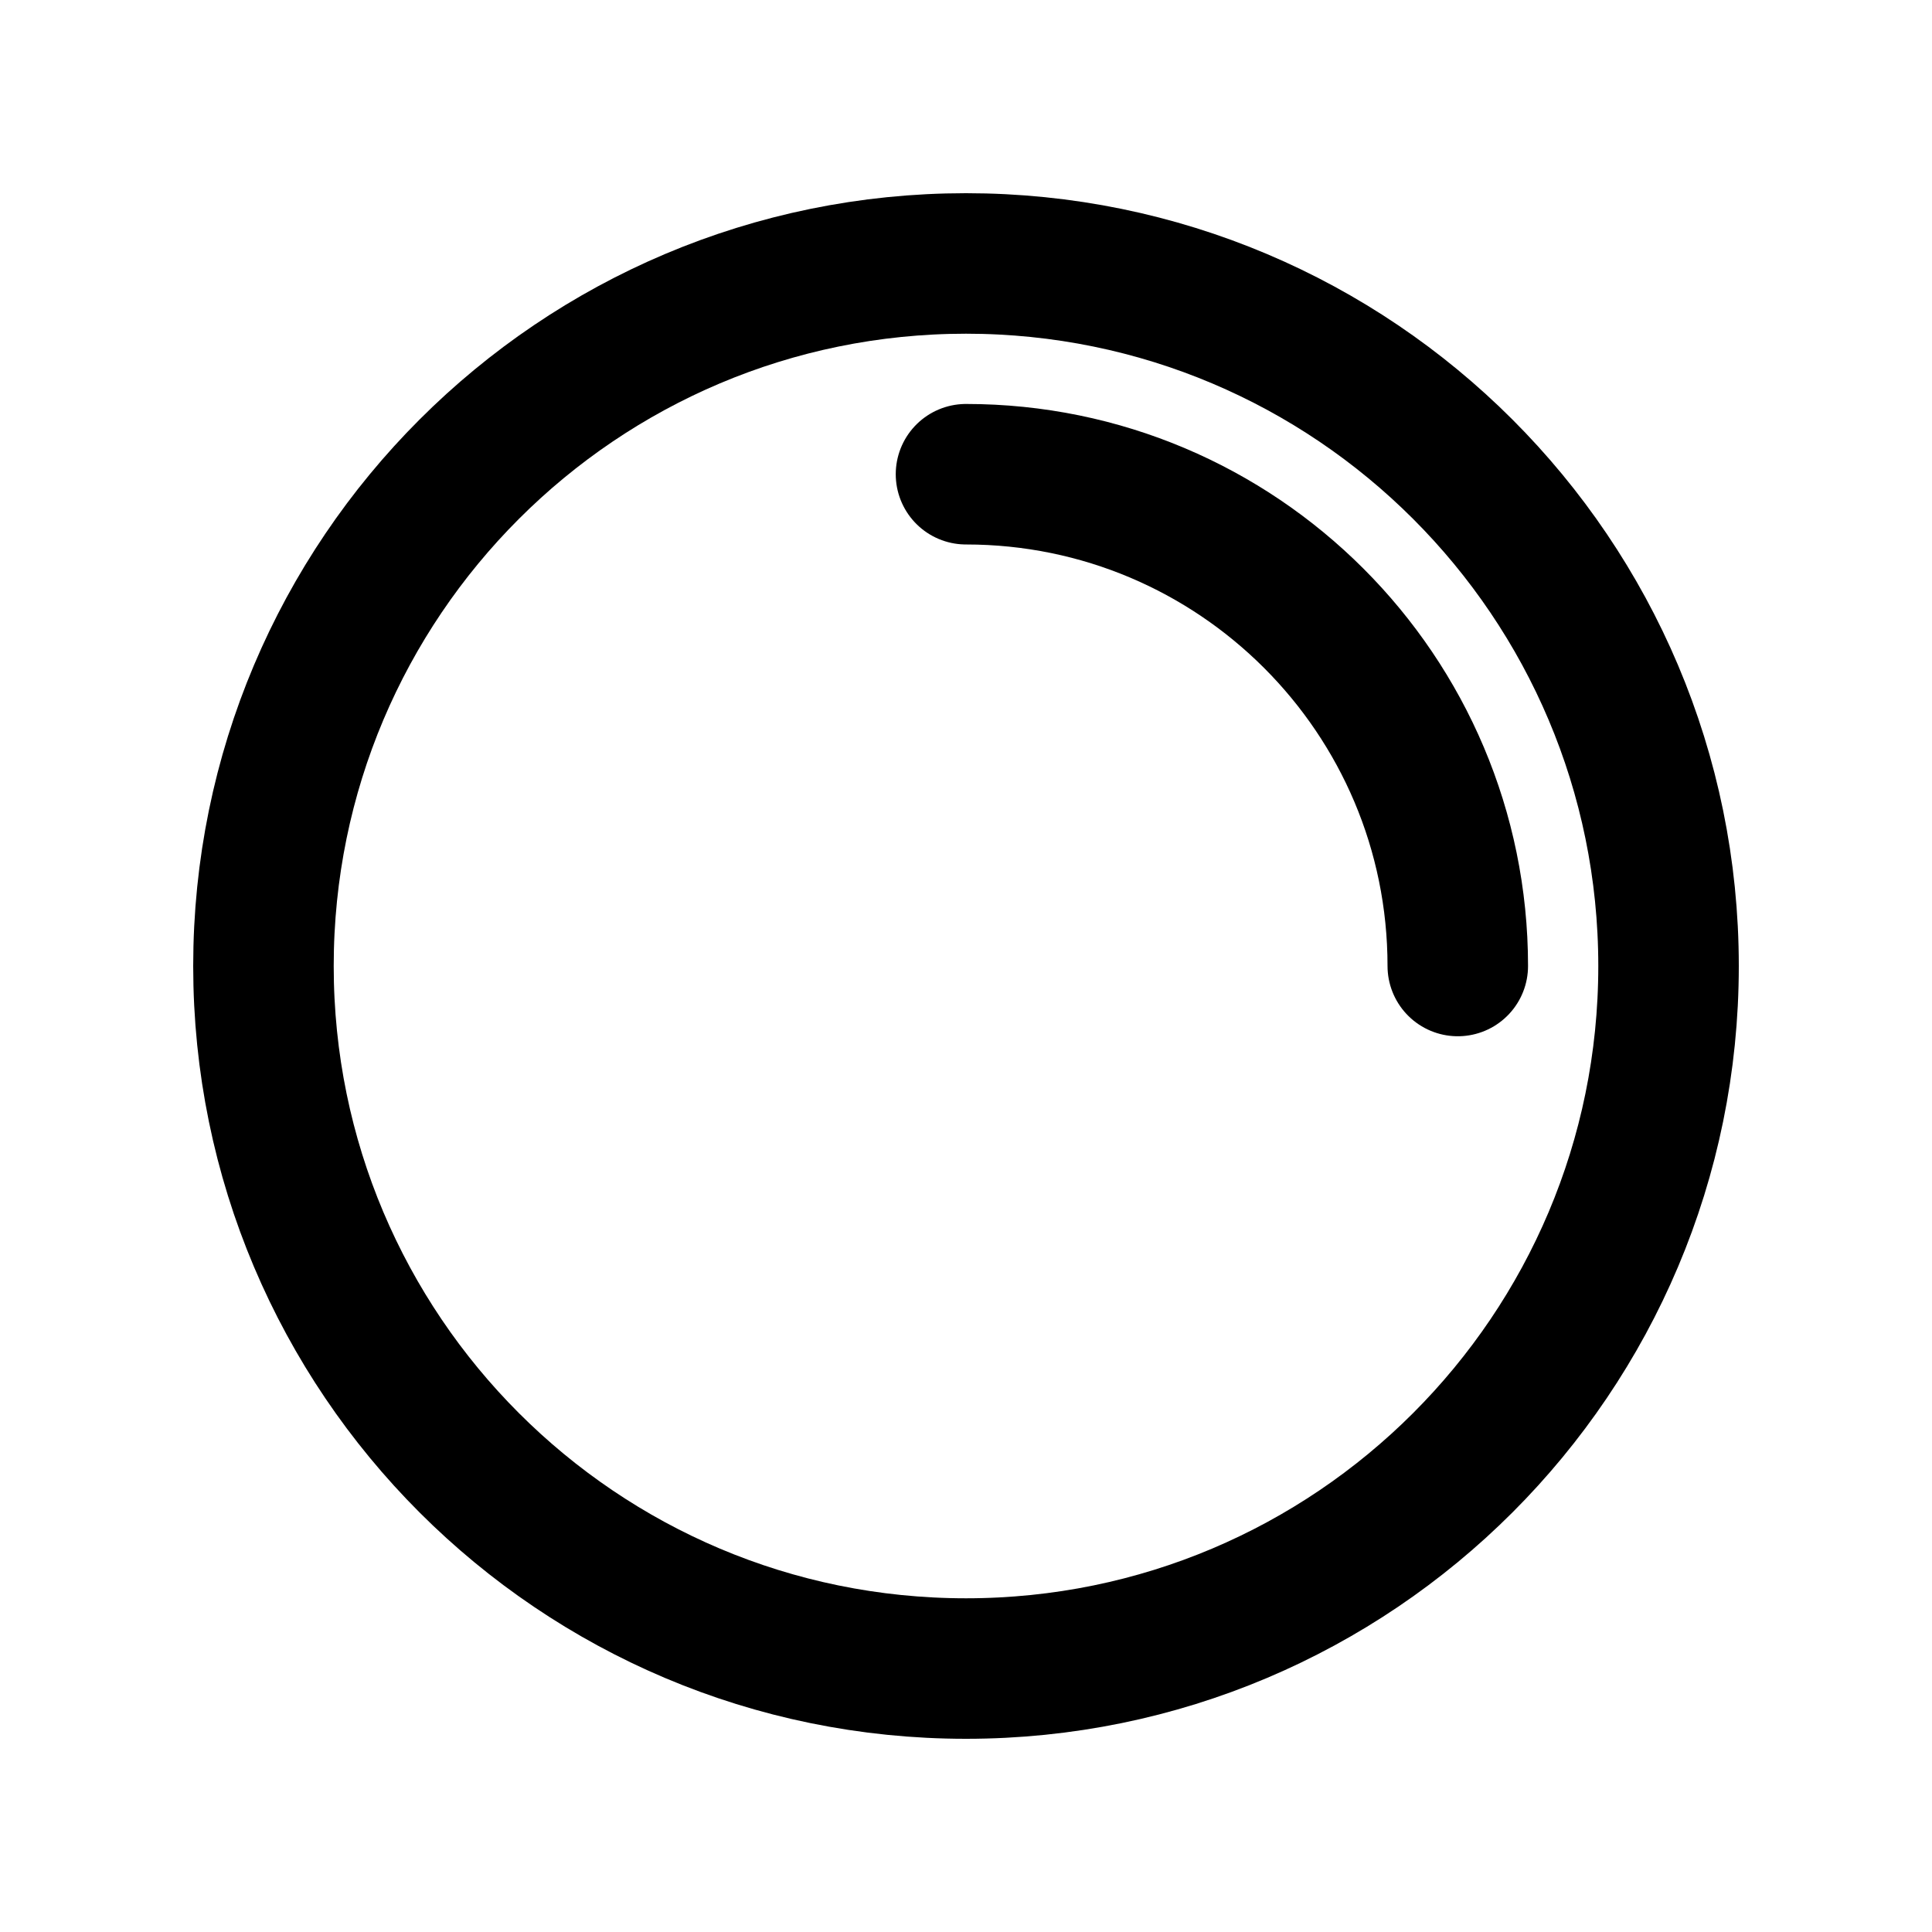
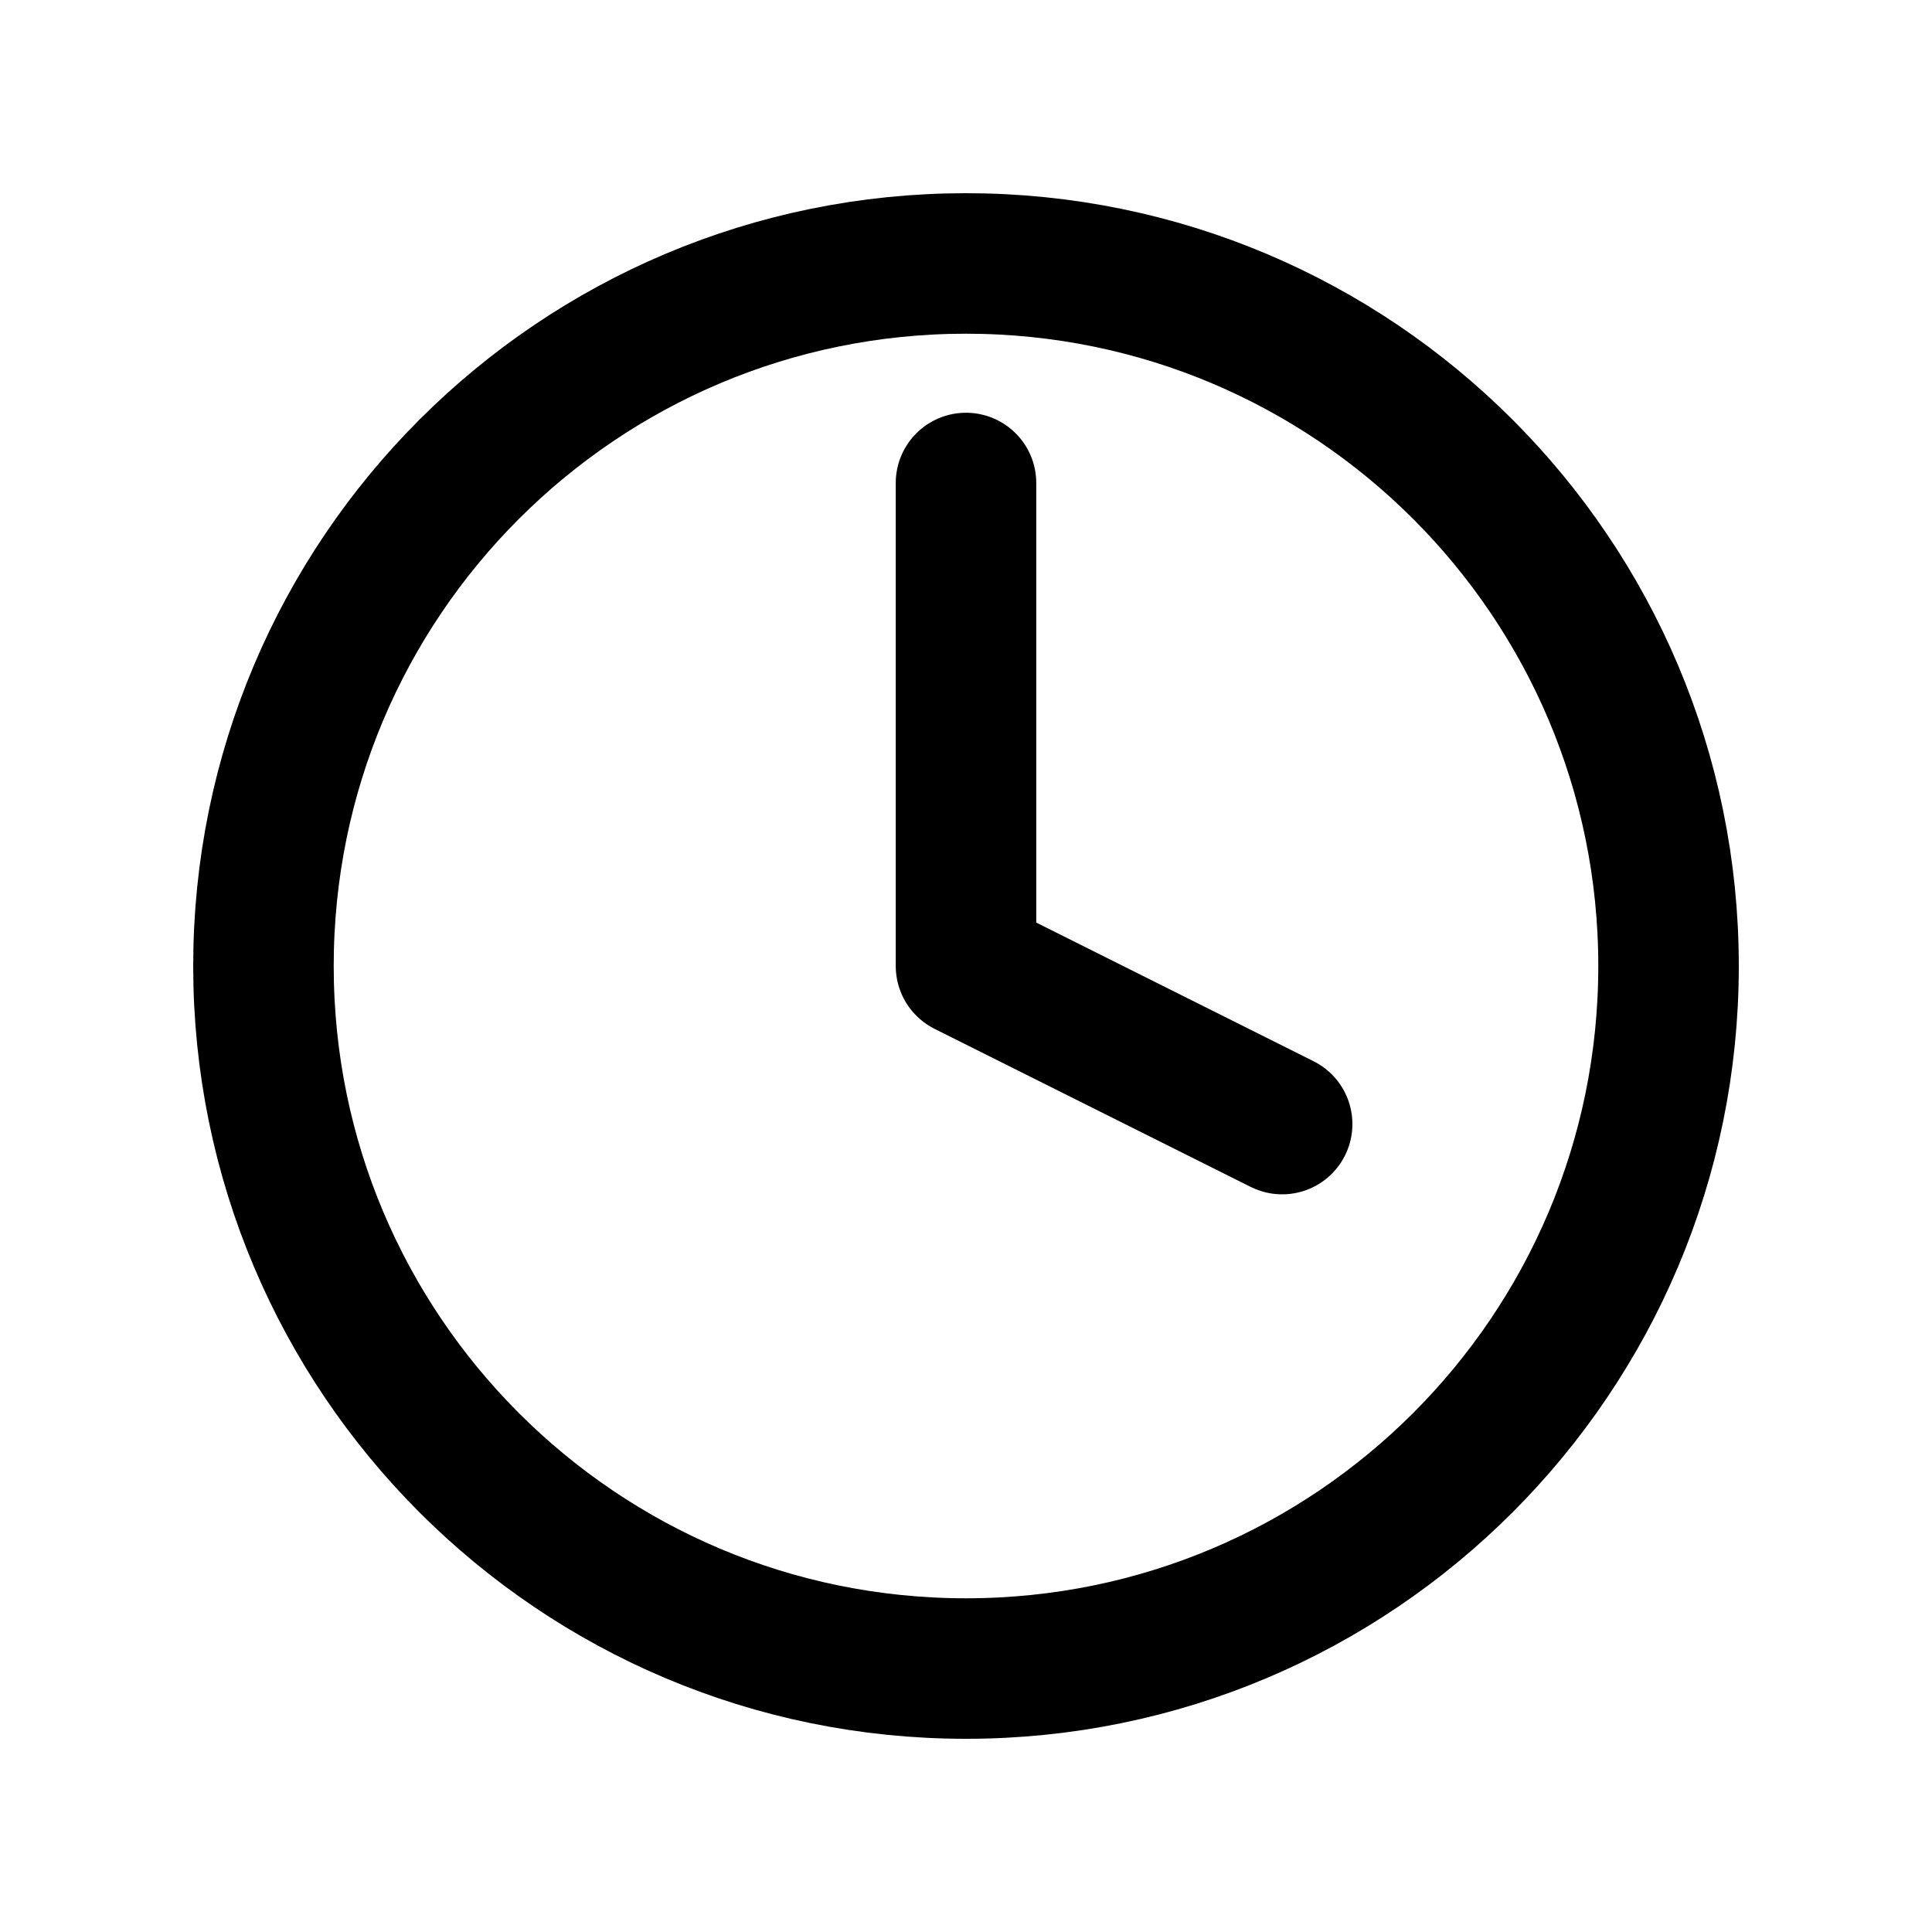
<svg xmlns="http://www.w3.org/2000/svg" viewBox="0 0 22 22" fill="none" stroke="#000000" stroke-width="1.6" stroke-linecap="round" stroke-linejoin="round">
  <path d="M3 11 a8 8 0 1 0 16 0 a8 8 0 1 0 -16 0" />
-   <path d="M11 5.4 A5.6 5.6 0 0 1 16.6 11" />
+   <path d="M11 5.5 V11 l3.6 1.8" />
</svg>
